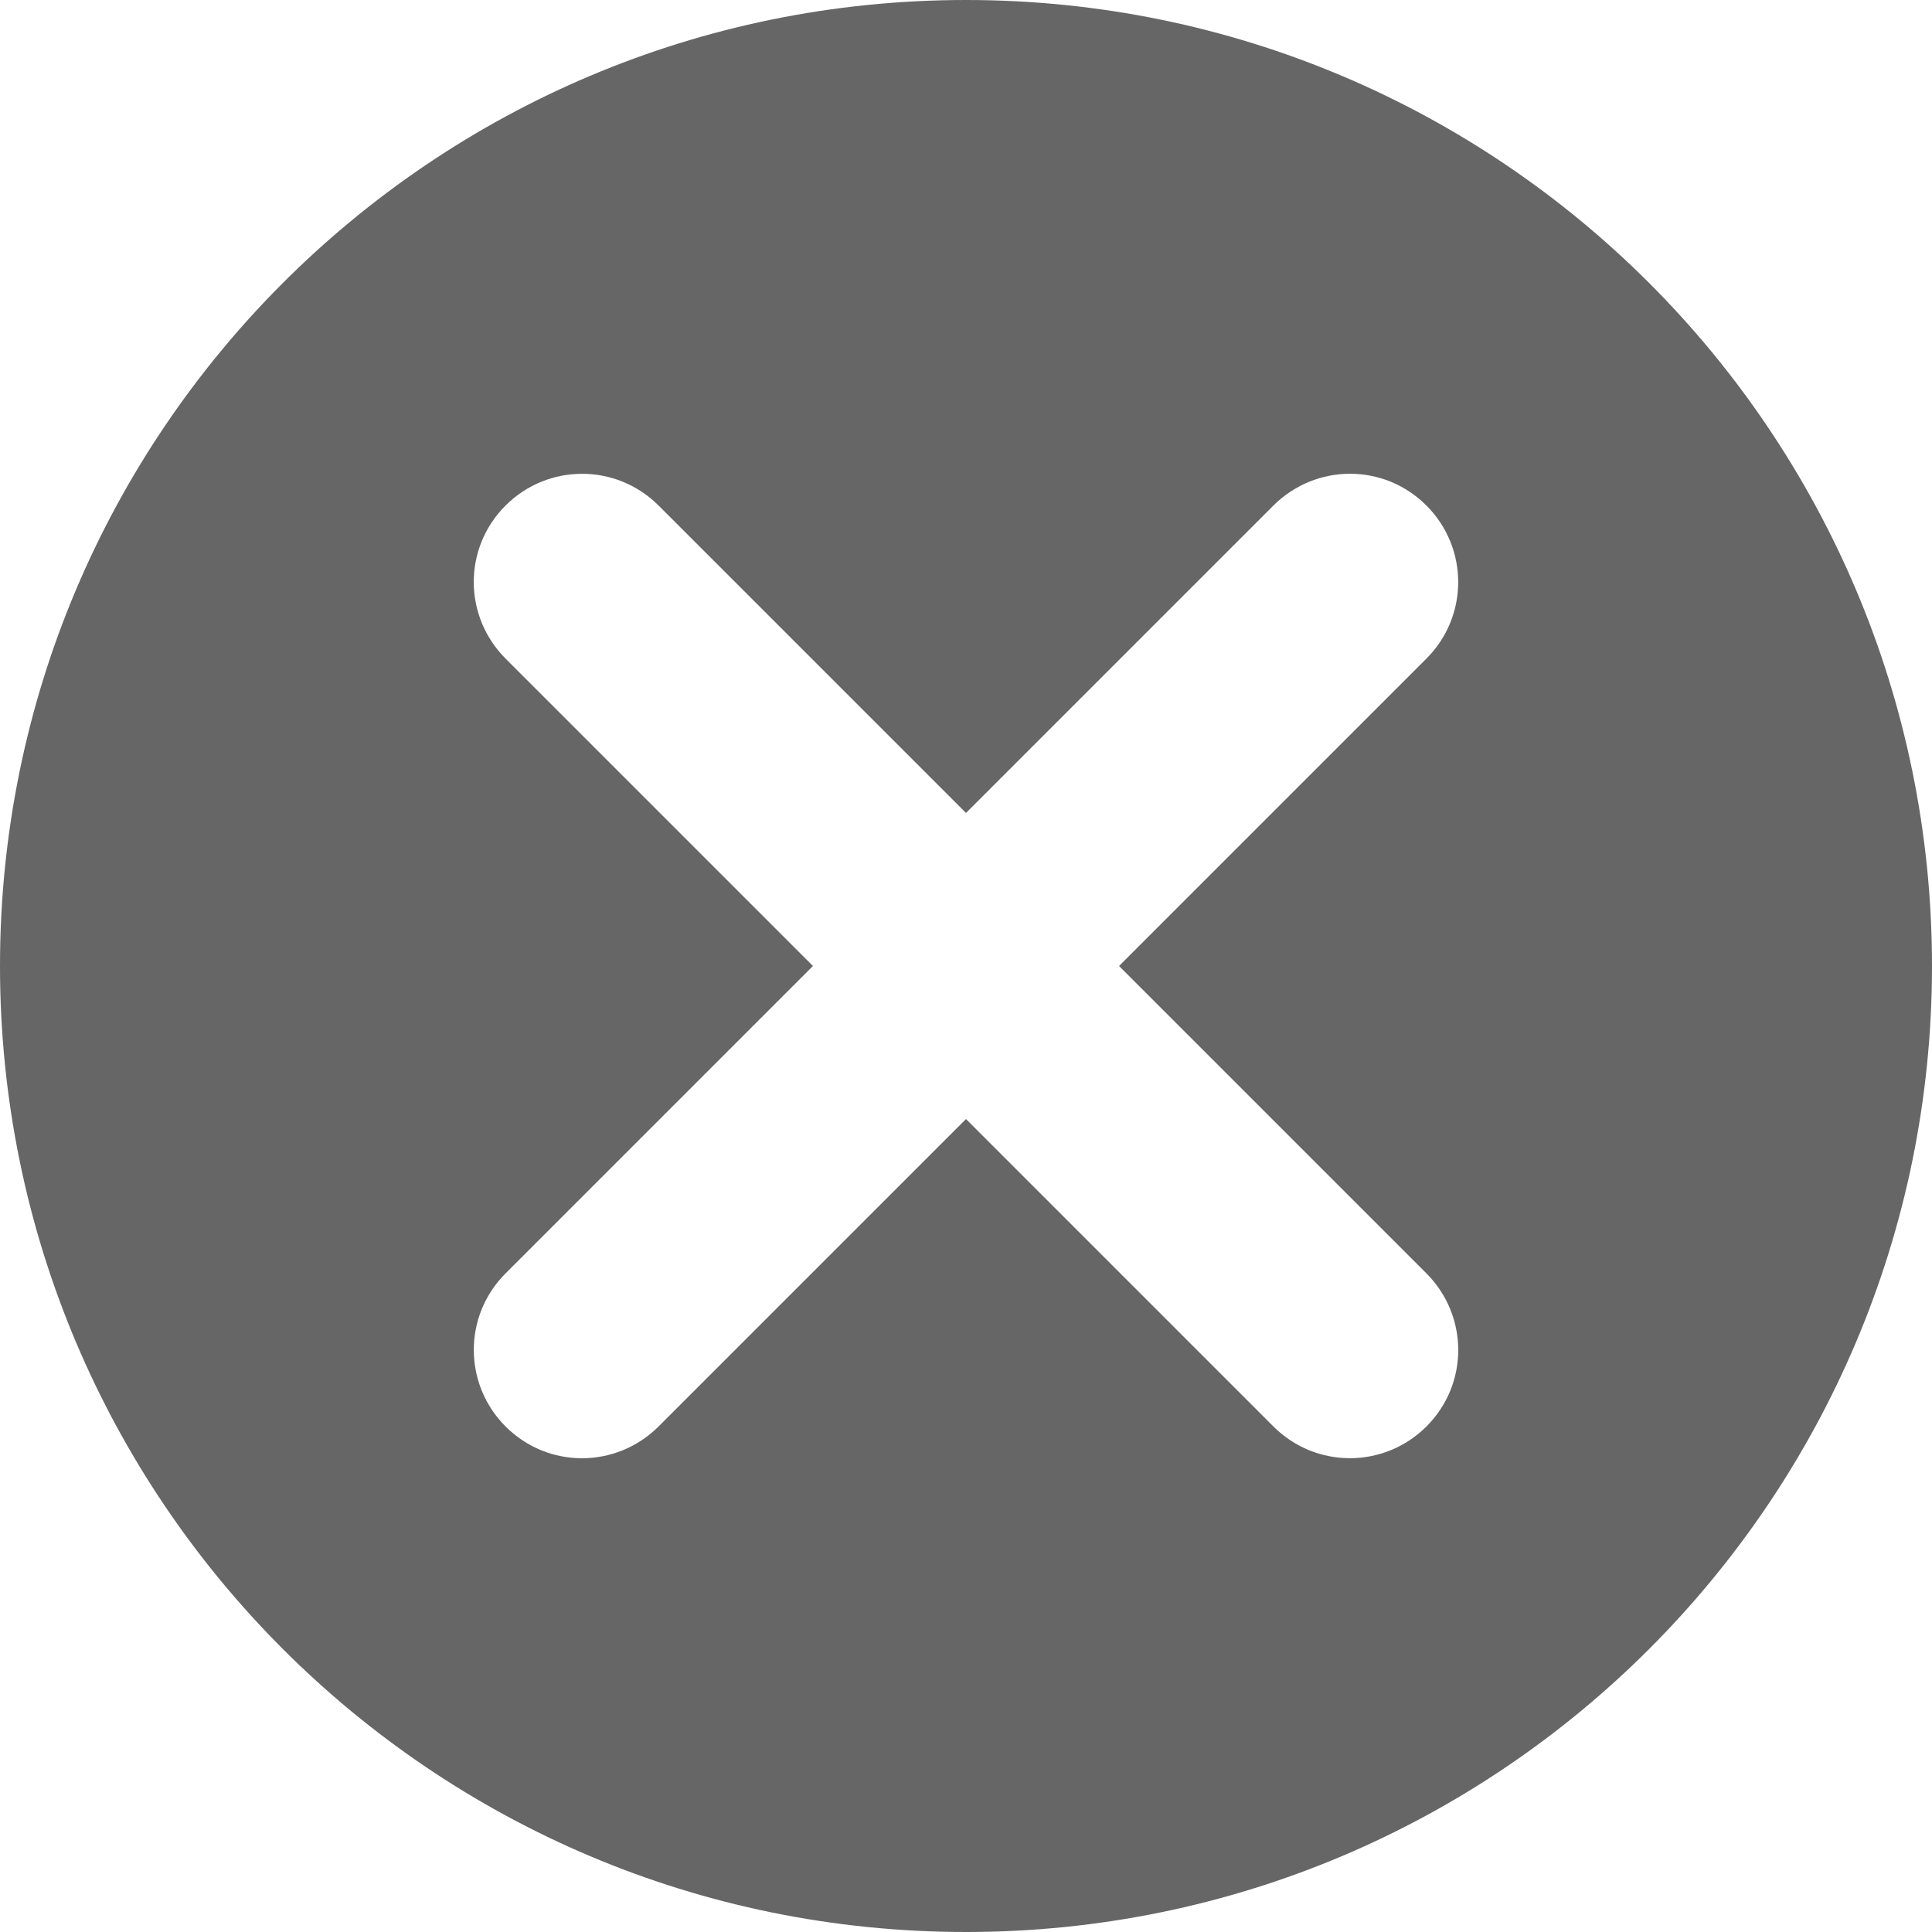
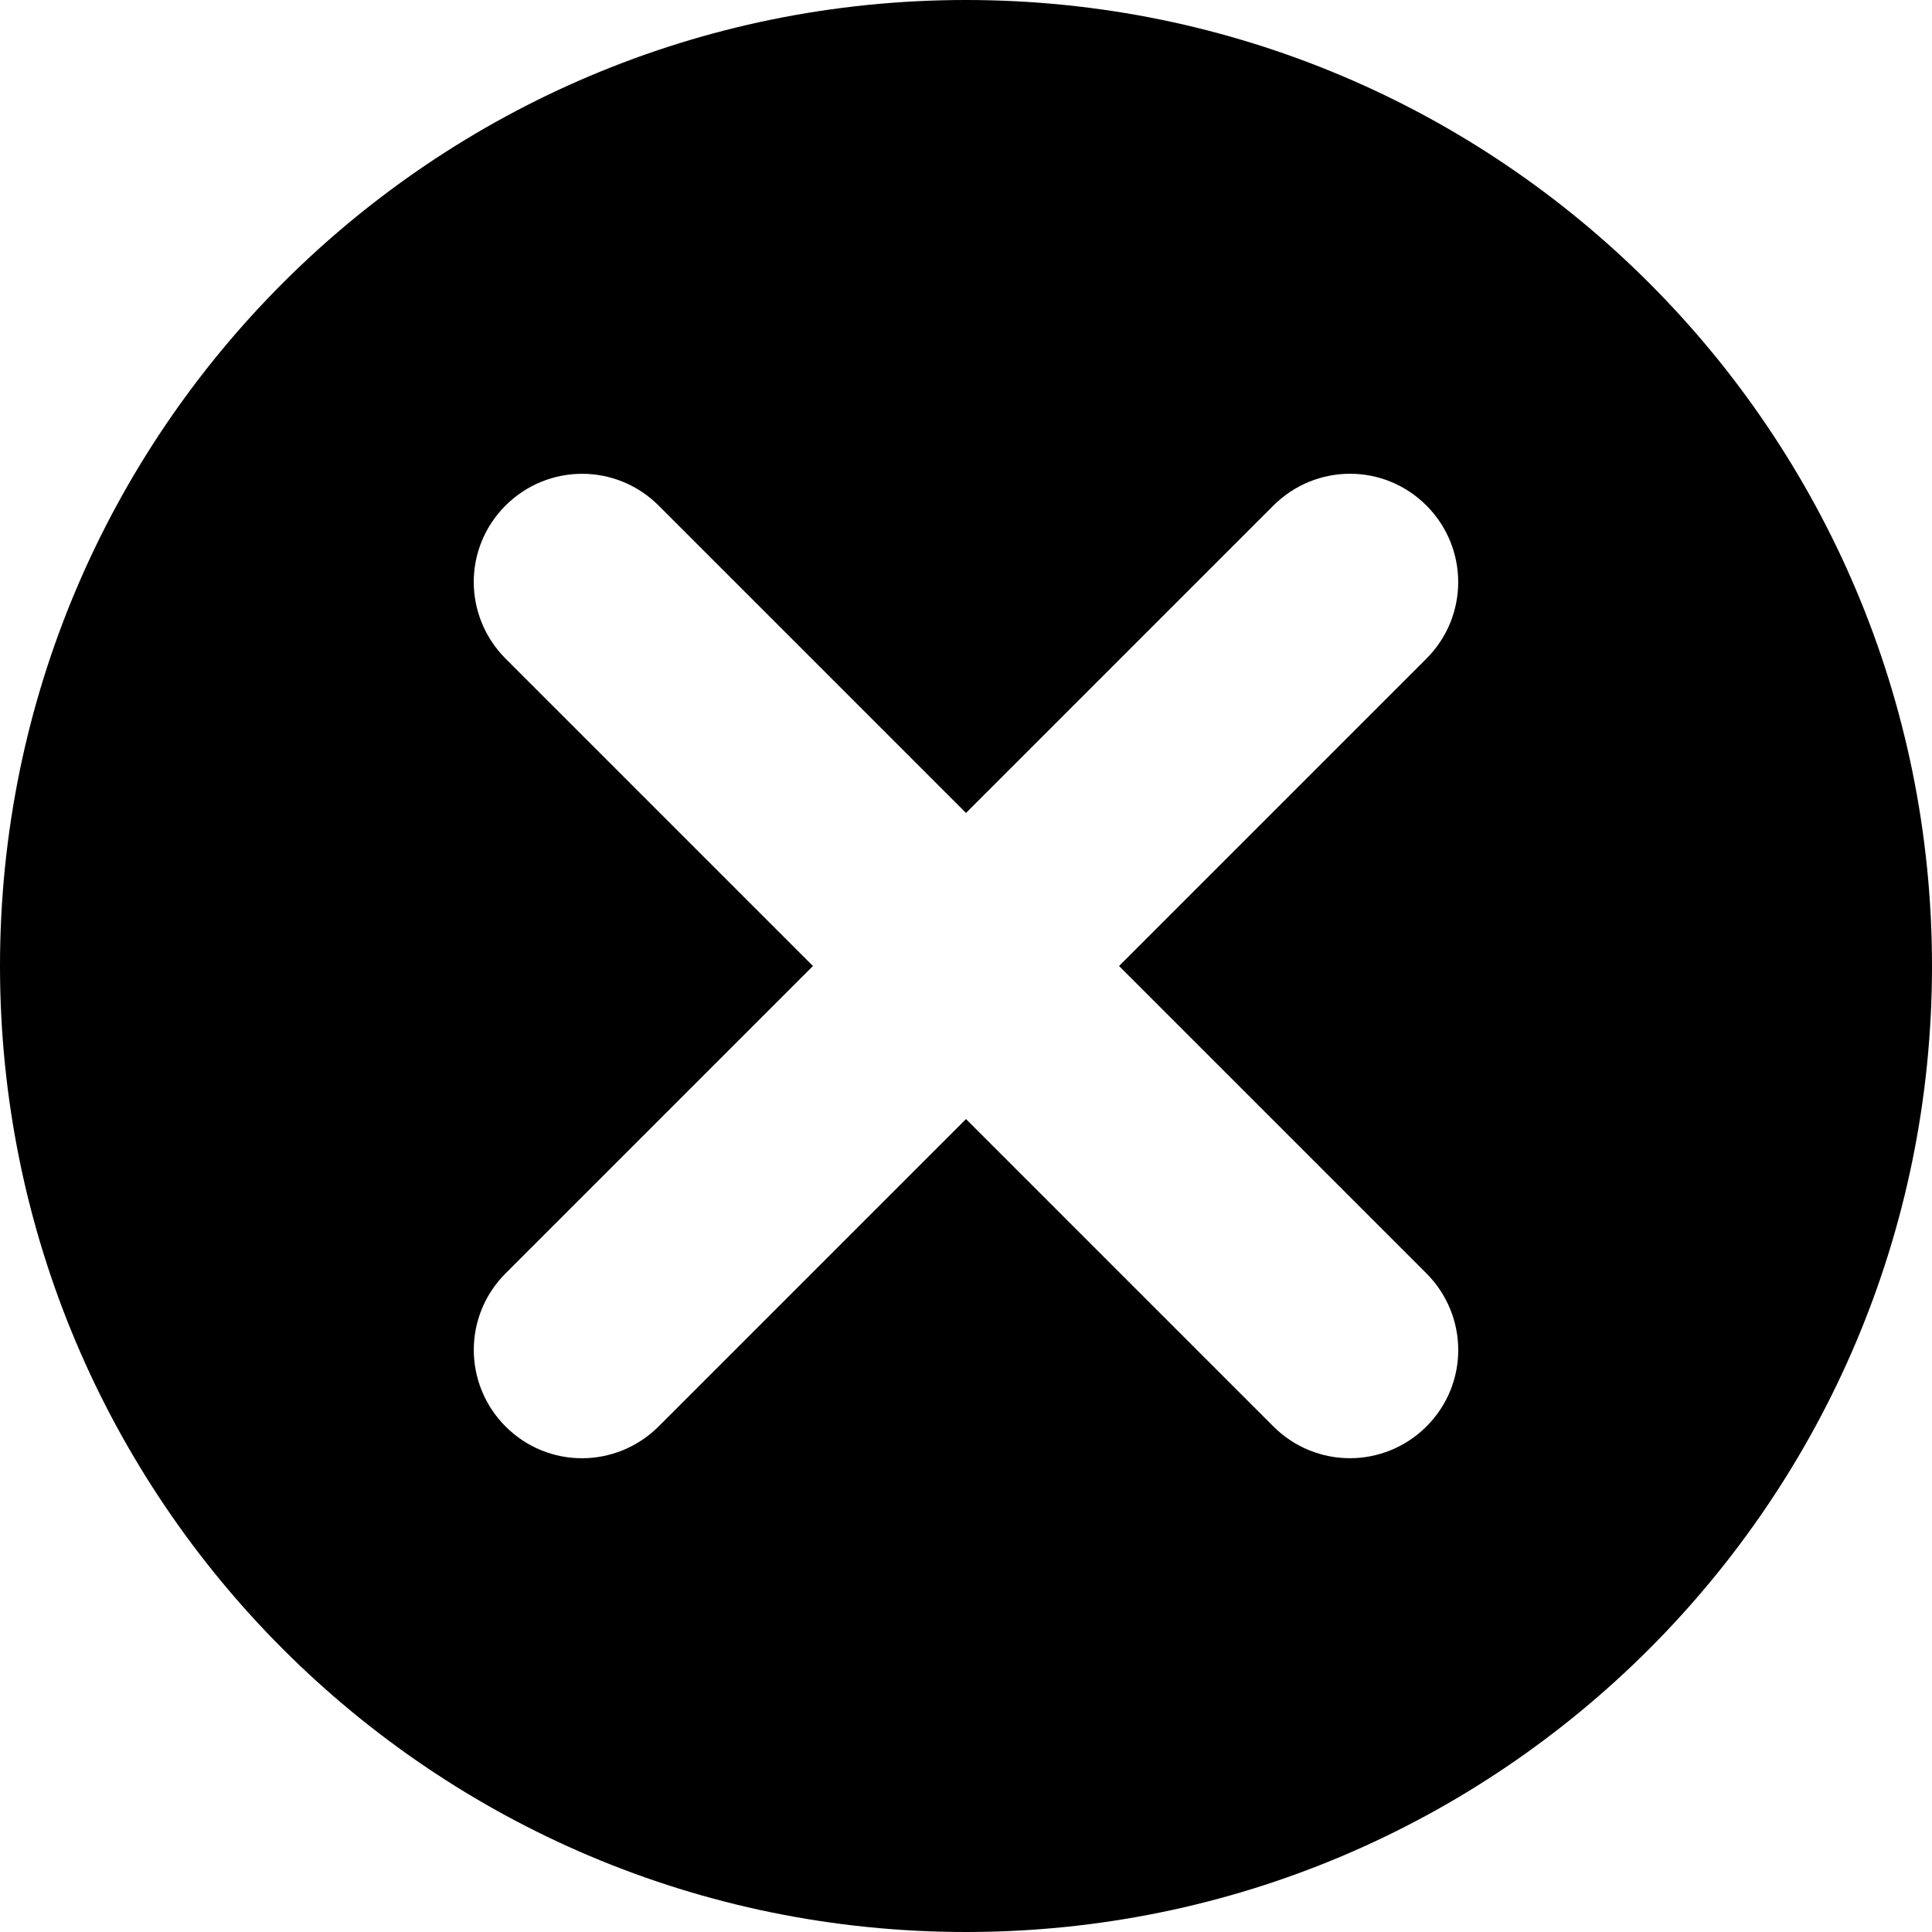
<svg xmlns="http://www.w3.org/2000/svg" id="i-error" viewBox="0 0 18 18">
-   <path d="m9 0c4.971 0 9 4.029 9 9 0 4.971-4.029 9-9 9-4.971 0-9-4.029-9-9 0-4.971 4.029-9 9-9zm2.863 4.711-2.863 2.863-2.863-2.863c-.397-.397-1.033-.394-1.427-.001-.397.397-.393 1.032.001 1.427l2.863 2.863-2.863 2.863c-.397.397-.394 1.033-.001 1.427.397.397 1.032.393 1.427-.001l2.863-2.863 2.863 2.863c.397.397 1.033.394 1.427.001.397-.397.393-1.032-.001-1.427l-2.863-2.863 2.863-2.863c.397-.397.394-1.033.001-1.427-.397-.397-1.032-.393-1.427.001z" fill="#666" fill-rule="evenodd" />
+   <path d="m9 0c4.971 0 9 4.029 9 9 0 4.971-4.029 9-9 9-4.971 0-9-4.029-9-9 0-4.971 4.029-9 9-9zm2.863 4.711-2.863 2.863-2.863-2.863c-.397-.397-1.033-.394-1.427-.001-.397.397-.393 1.032.001 1.427l2.863 2.863-2.863 2.863c-.397.397-.394 1.033-.001 1.427.397.397 1.032.393 1.427-.001l2.863-2.863 2.863 2.863c.397.397 1.033.394 1.427.001.397-.397.393-1.032-.001-1.427l-2.863-2.863 2.863-2.863c.397-.397.394-1.033.001-1.427-.397-.397-1.032-.393-1.427.001z" fill="currentColor" fill-rule="evenodd" />
</svg>
